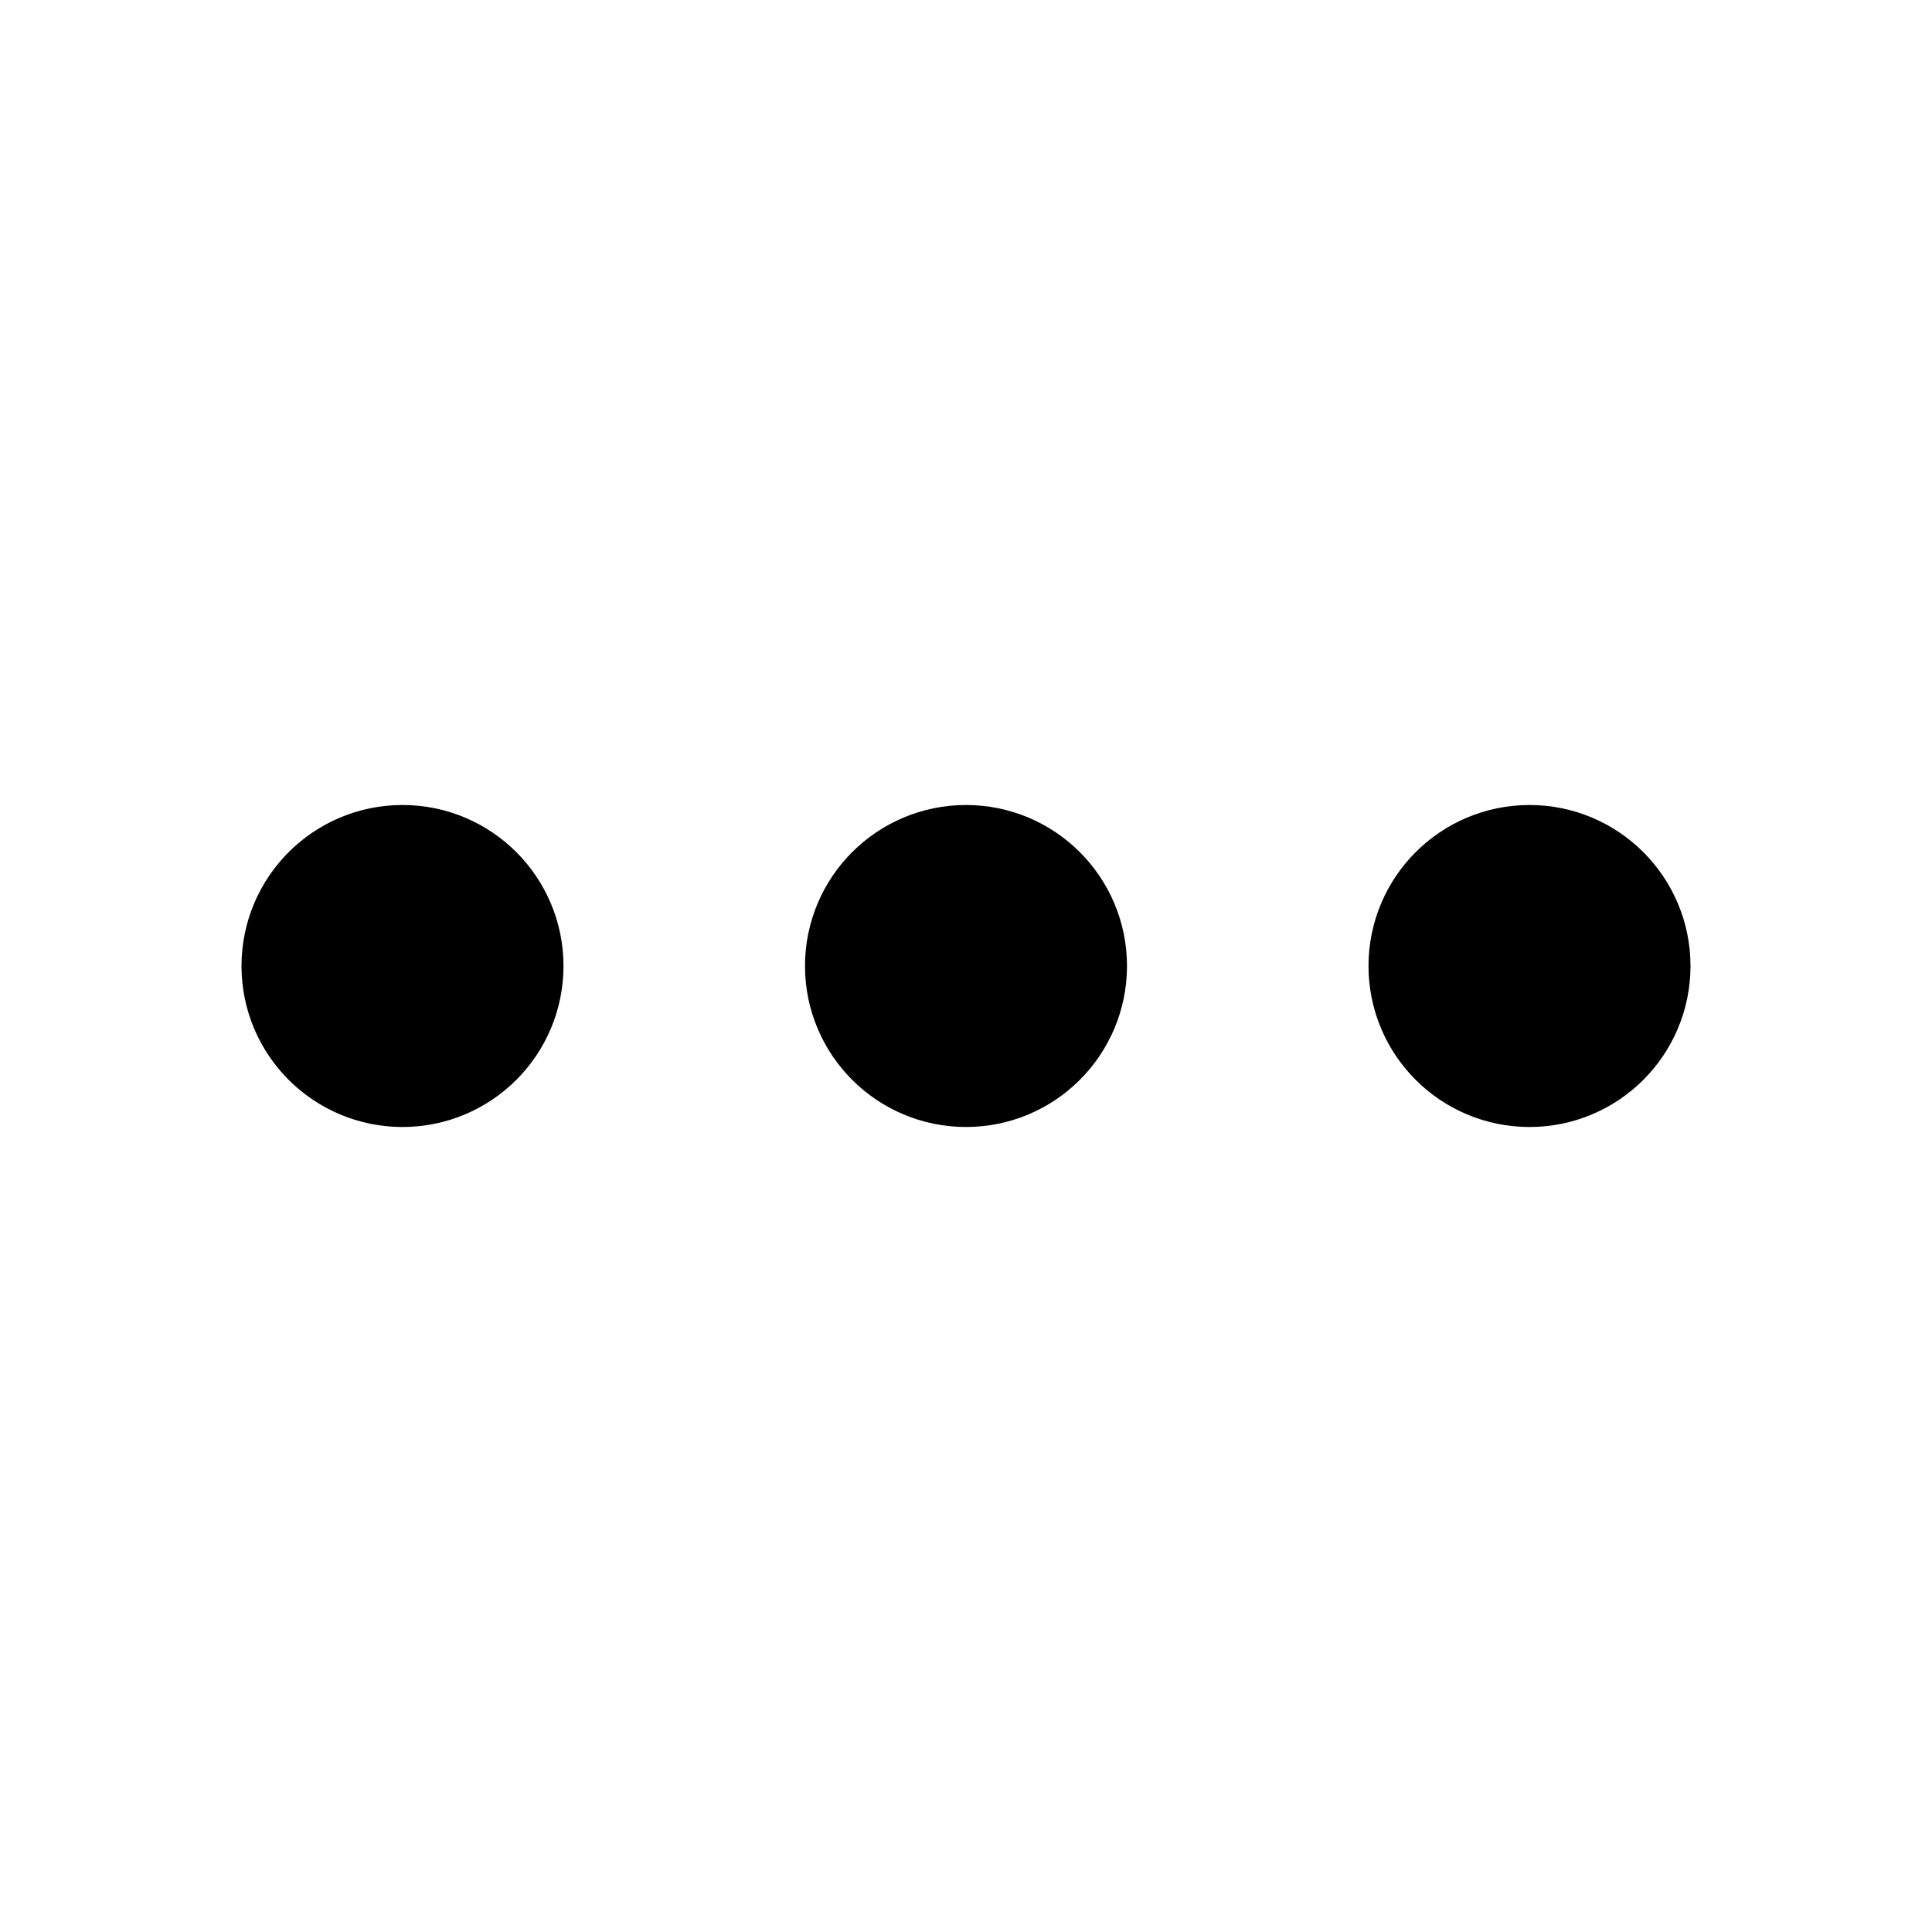
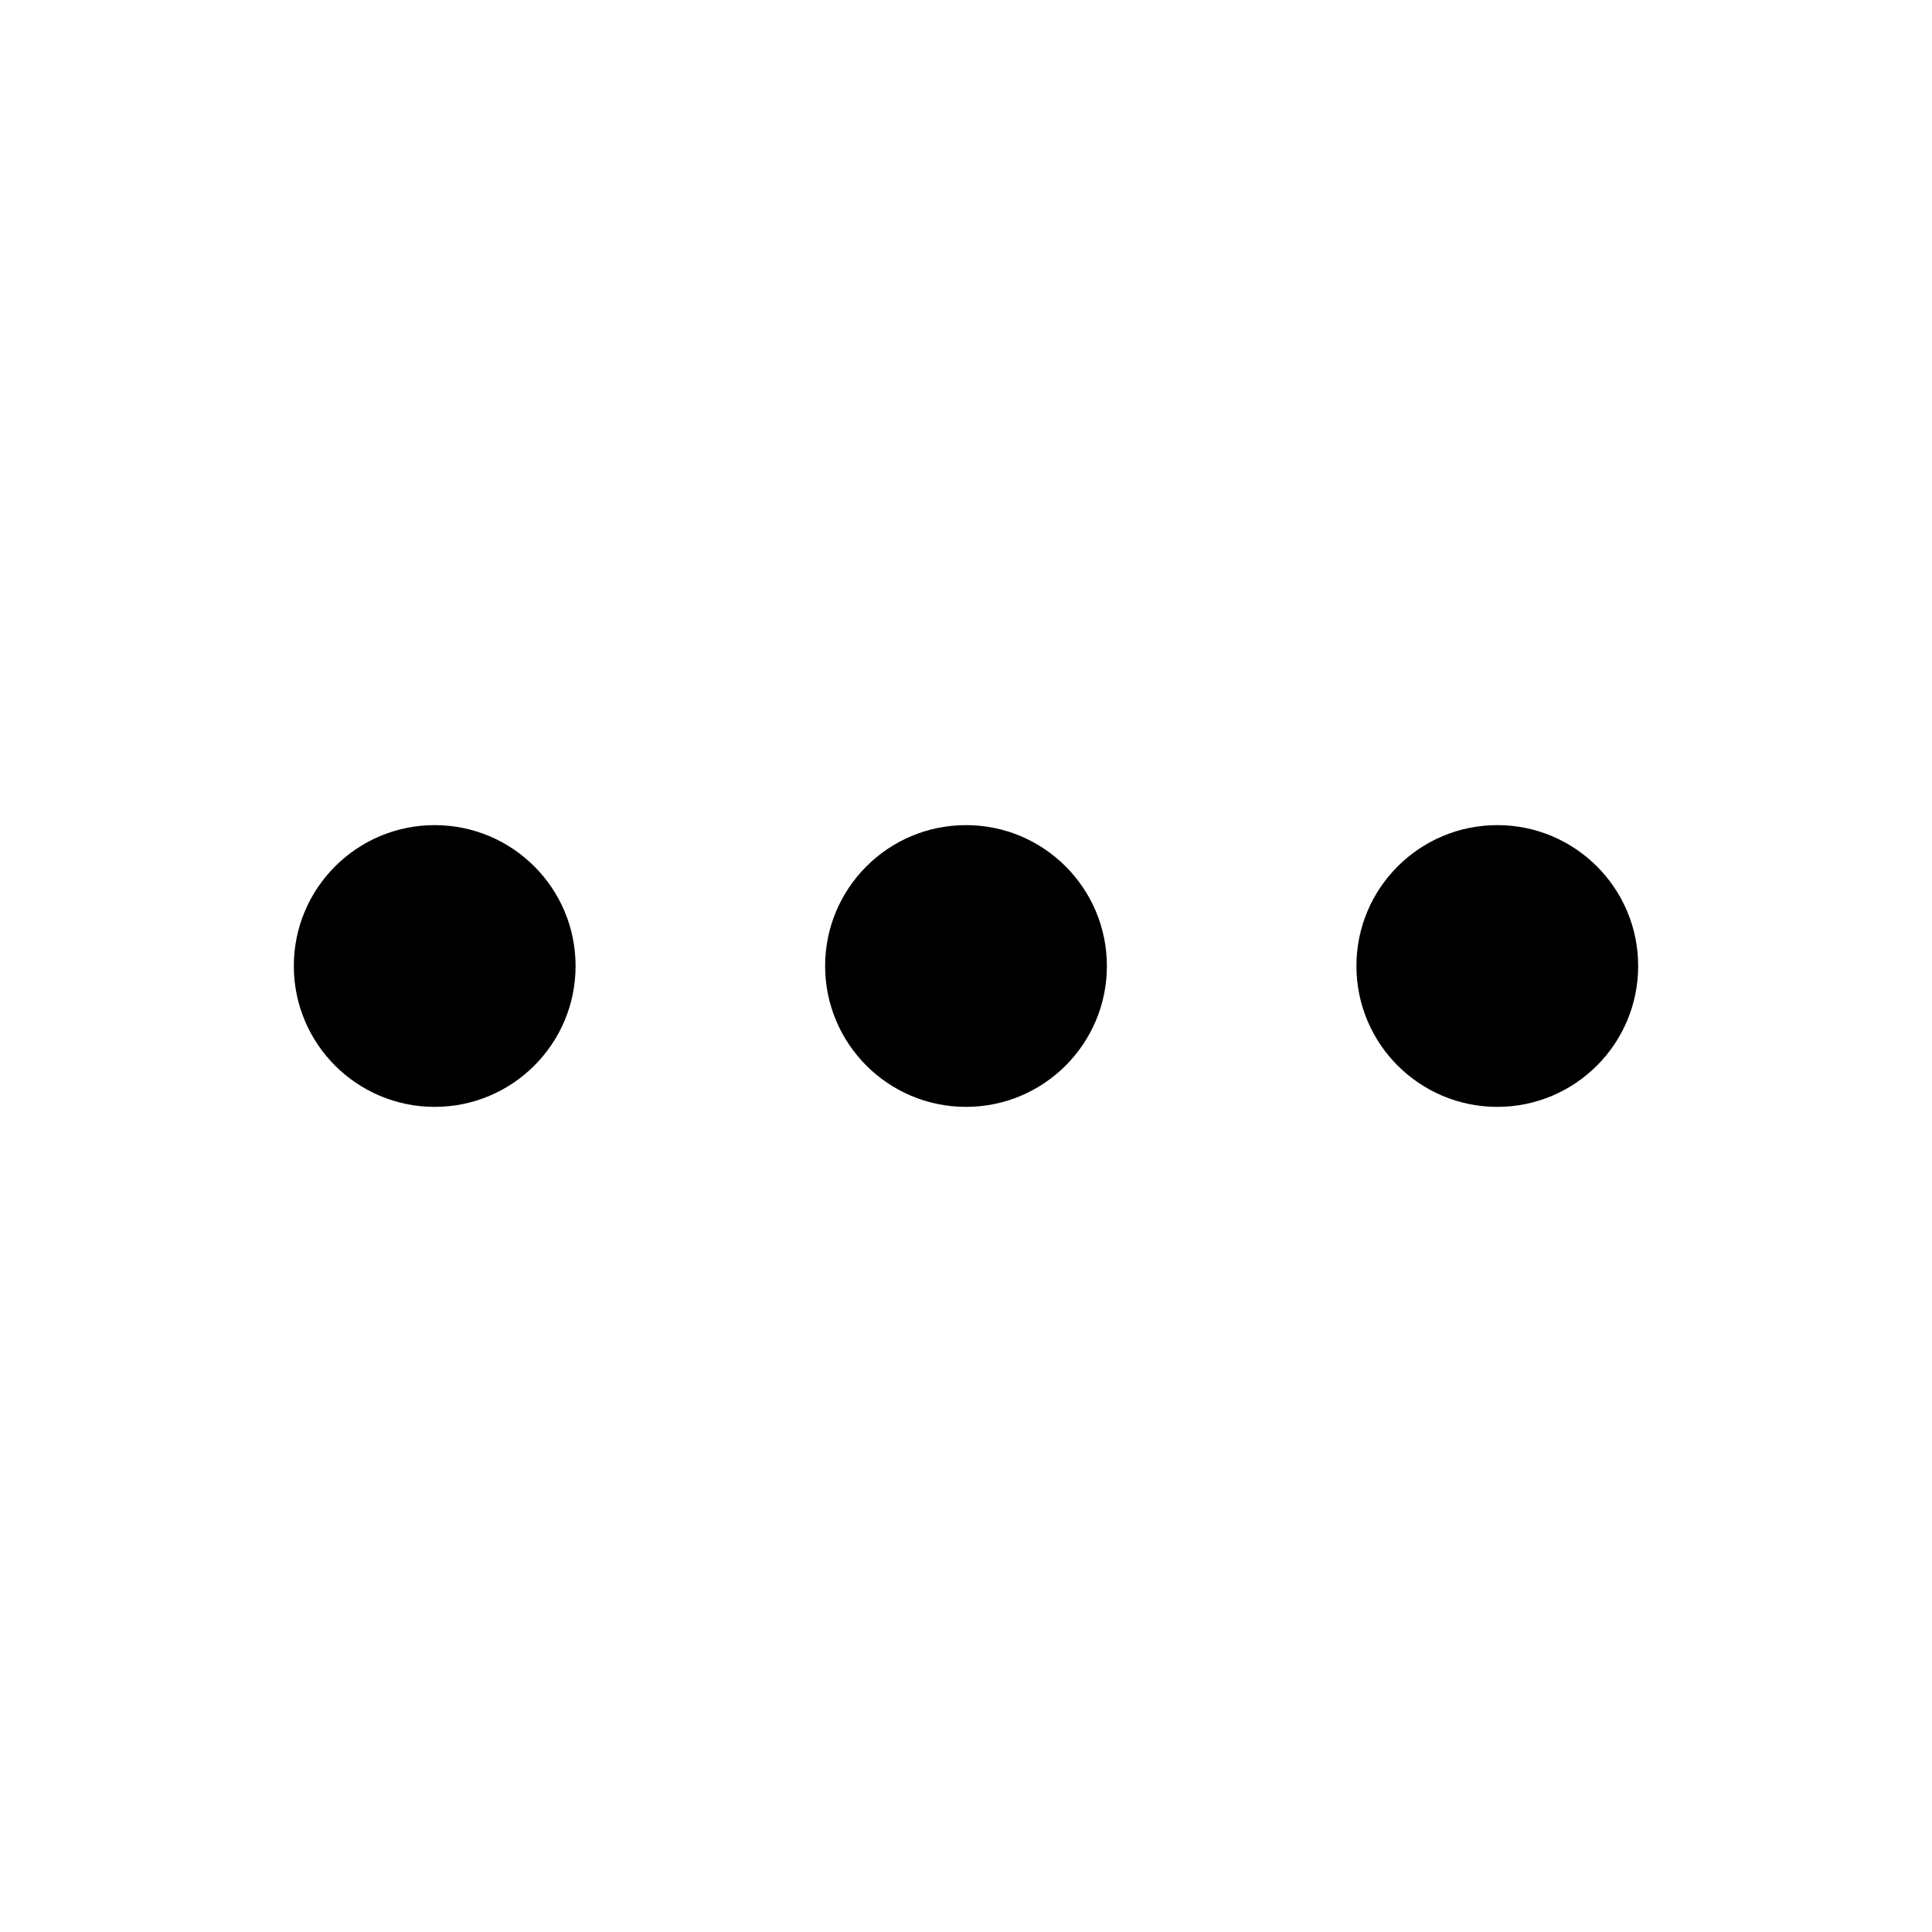
- <svg xmlns="http://www.w3.org/2000/svg" width="24" height="24" viewBox="0 0 24 24" fill="none" stroke="currentColor" stroke-width="2" stroke-linecap="round" stroke-linejoin="round">
-   <circle cx="12" cy="12" r="1" />
-   <circle cx="19" cy="12" r="1" />
-   <circle cx="5" cy="12" r="1" />
+ <svg xmlns="http://www.w3.org/2000/svg" width="24" height="24" viewBox="0 0 24 24" fill="currentColor" stroke="none">
+   <circle cx="5.4" cy="12" r="1.75" />
+   <circle cx="12.0" cy="12" r="1.75" />
+   <circle cx="18.6" cy="12" r="1.75" />
</svg>
